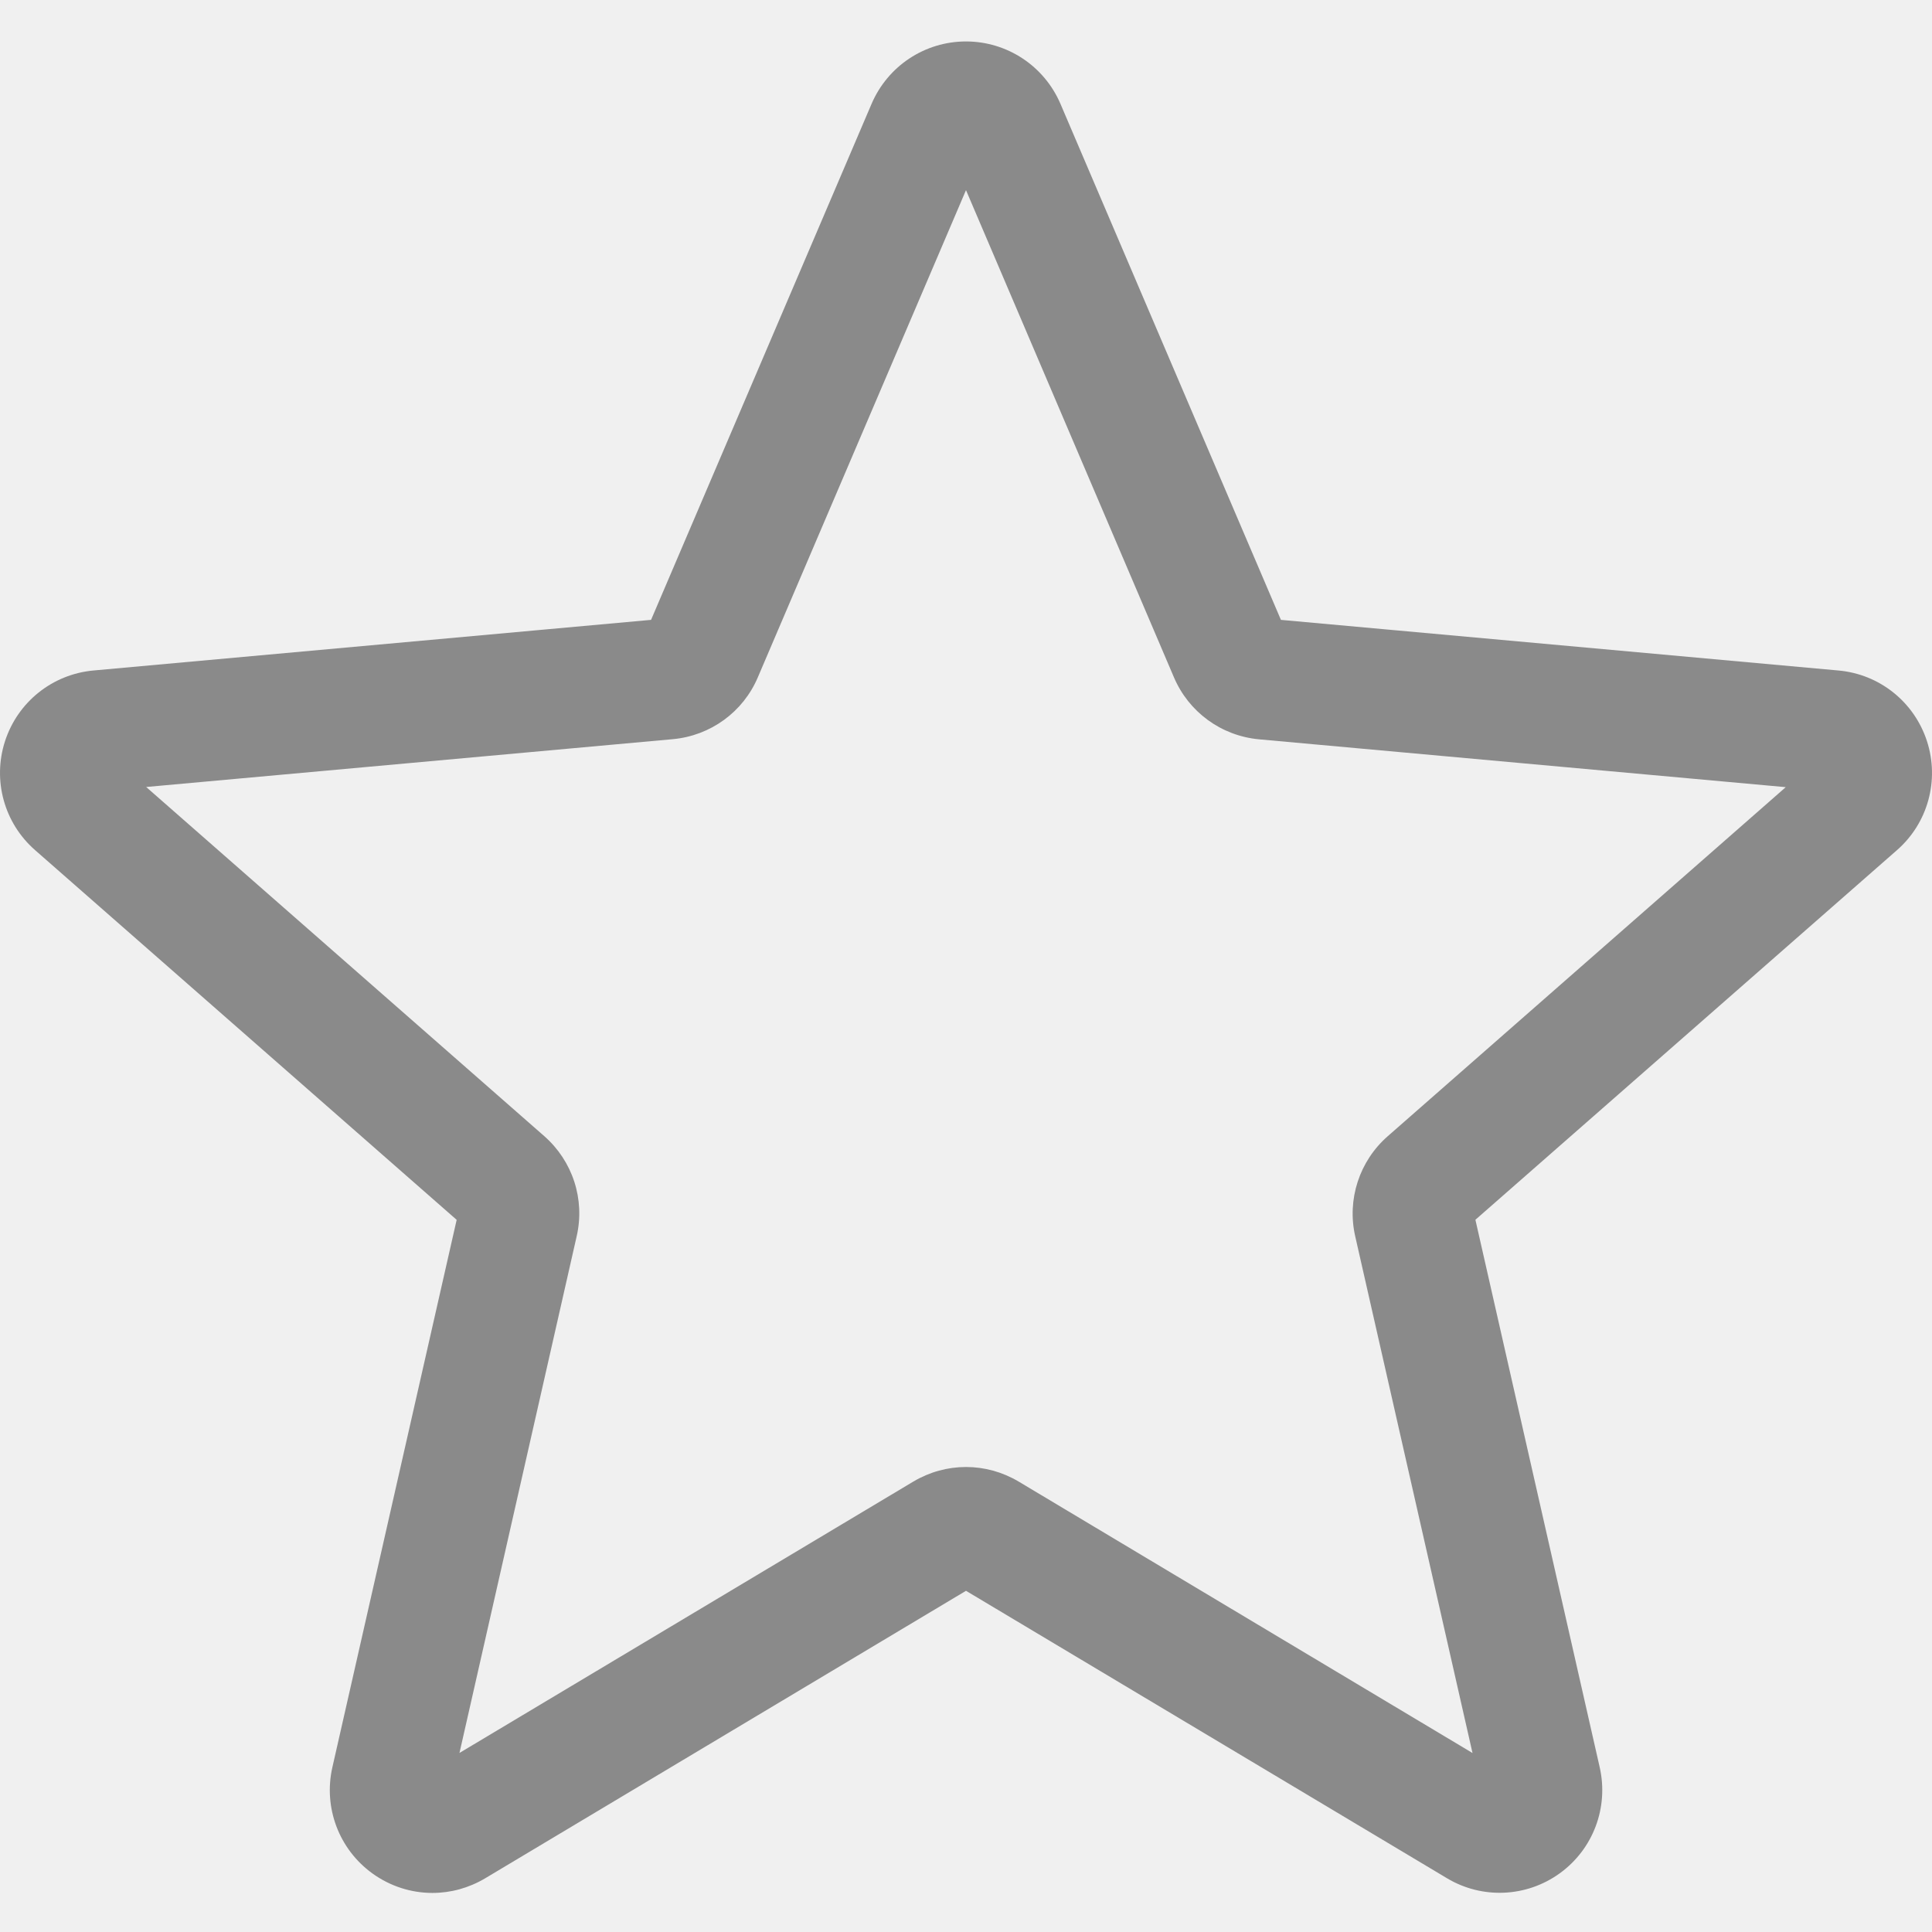
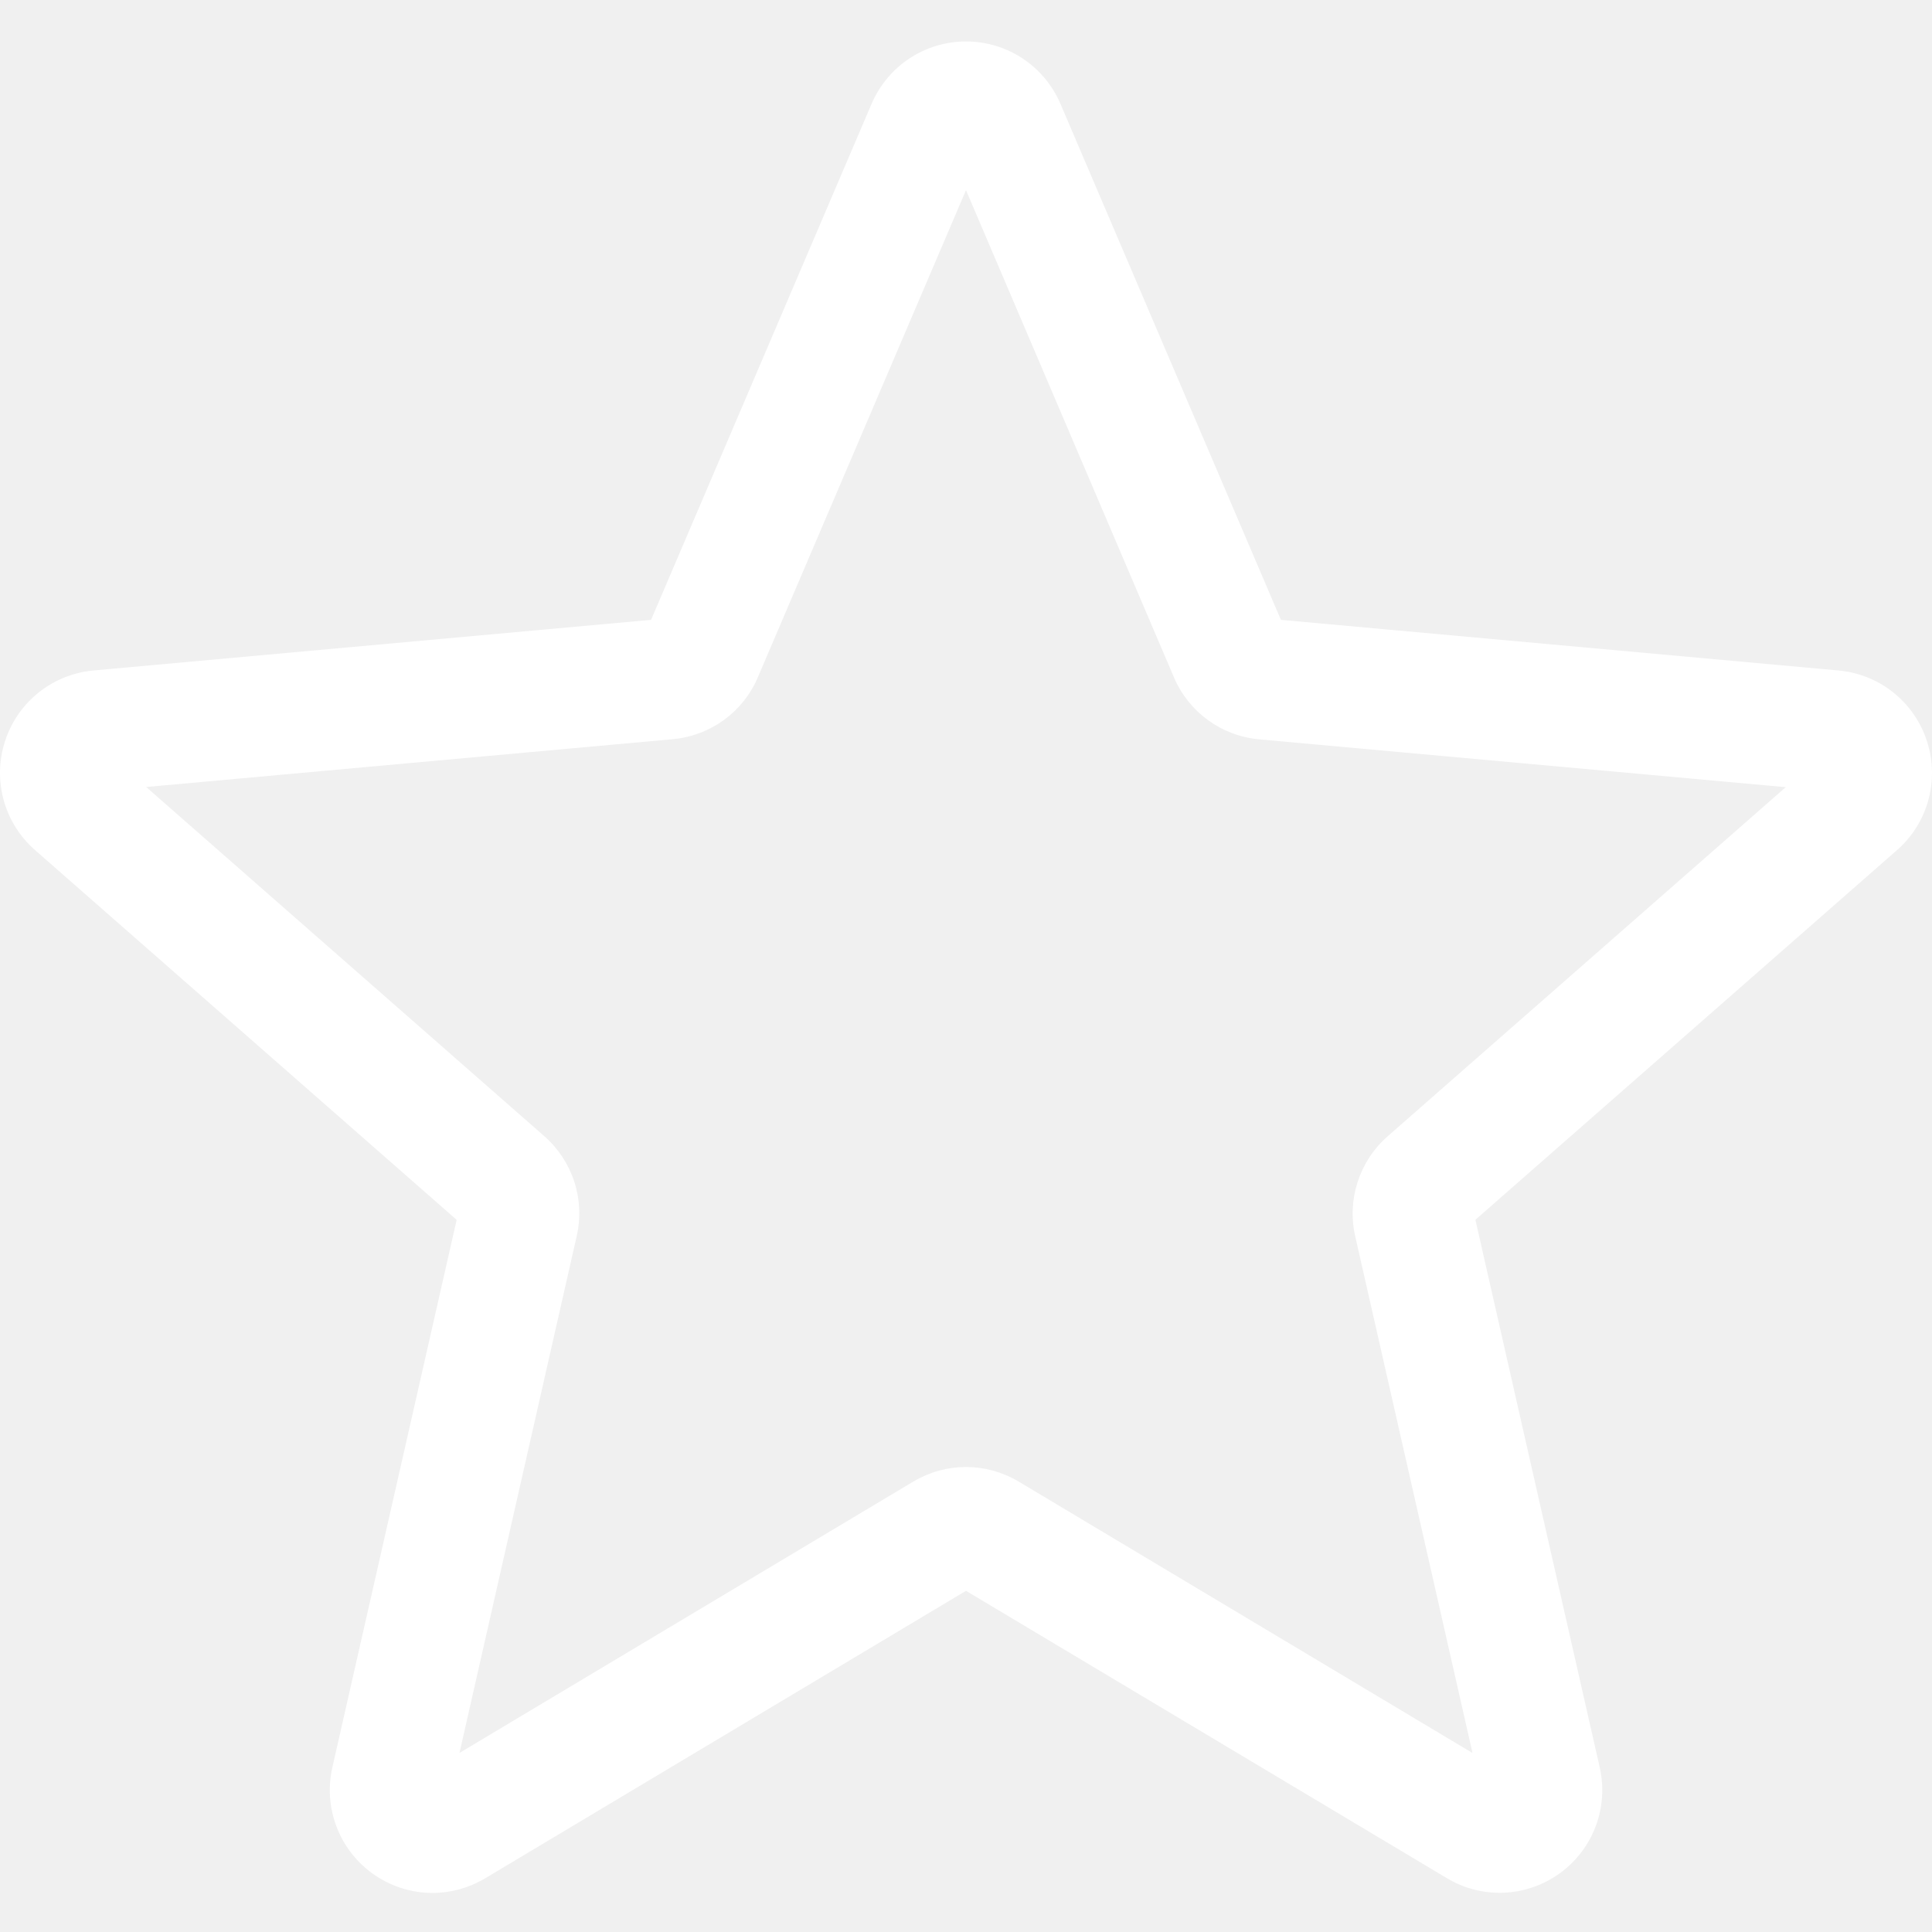
<svg xmlns="http://www.w3.org/2000/svg" height="512px" viewBox="0 -10 511.987 511" width="512px">
  <g>
-     <path d="m114.594 491.141c-5.609 0-11.18-1.75-15.934-5.188-8.855-6.418-12.992-17.449-10.582-28.094l32.938-145.09-111.703-97.961c-8.211-7.168-11.348-18.52-7.977-28.906 3.371-10.367 12.543-17.707 23.402-18.711l147.797-13.418 58.434-136.746c4.309-10.047 14.121-16.535 25.023-16.535 10.902 0 20.715 6.488 25.023 16.512l58.434 136.77 147.773 13.418c10.883.98 20.055 8.344 23.426 18.711 3.371 10.367.254 21.738-7.957 28.906l-111.703 97.941 32.938 145.086c2.414 10.668-1.727 21.699-10.578 28.098-8.832 6.398-20.609 6.891-29.91 1.301l-127.445-76.16-127.445 76.203c-4.309 2.559-9.109 3.863-13.953 3.863zm141.398-112.875c4.844 0 9.641 1.301 13.953 3.859l120.277 71.938-31.086-136.941c-2.219-9.746 1.09-19.922 8.621-26.516l105.473-92.5-139.543-12.672c-10.047-.918-18.688-7.234-22.613-16.492l-55.082-129.047-55.148 129.066c-3.883 9.195-12.523 15.512-22.547 16.43l-139.562 12.672 105.469 92.5c7.555 6.613 10.859 16.77 8.621 26.539l-31.062 136.938 120.277-71.914c4.309-2.559 9.109-3.859 13.953-3.859zm-84.586-221.848s0 .023-.023.043zm169.129-.062.023.043c0-.023 0-.023-.023-.043zm0 0" data-original="#000000" class="active-path" data-old_color="#000000" fill="#8A8A8A" />
+     <path d="m114.594 491.141c-5.609 0-11.18-1.75-15.934-5.188-8.855-6.418-12.992-17.449-10.582-28.094l32.938-145.09-111.703-97.961c-8.211-7.168-11.348-18.52-7.977-28.906 3.371-10.367 12.543-17.707 23.402-18.711l147.797-13.418 58.434-136.746c4.309-10.047 14.121-16.535 25.023-16.535 10.902 0 20.715 6.488 25.023 16.512l58.434 136.77 147.773 13.418c10.883.98 20.055 8.344 23.426 18.711 3.371 10.367.254 21.738-7.957 28.906l-111.703 97.941 32.938 145.086c2.414 10.668-1.727 21.699-10.578 28.098-8.832 6.398-20.609 6.891-29.91 1.301l-127.445-76.16-127.445 76.203c-4.309 2.559-9.109 3.863-13.953 3.863zm141.398-112.875c4.844 0 9.641 1.301 13.953 3.859l120.277 71.938-31.086-136.941c-2.219-9.746 1.09-19.922 8.621-26.516l105.473-92.5-139.543-12.672c-10.047-.918-18.688-7.234-22.613-16.492l-55.082-129.047-55.148 129.066c-3.883 9.195-12.523 15.512-22.547 16.43l-139.562 12.672 105.469 92.5c7.555 6.613 10.859 16.77 8.621 26.539l-31.062 136.938 120.277-71.914c4.309-2.559 9.109-3.859 13.953-3.859zm-84.586-221.848s0 .023-.023.043zm169.129-.062.023.043c0-.023 0-.023-.023-.043zm0 0" data-original="#000000" class="active-path" data-old_color="#000000" fill="#FFFFFF" />
  </g>
</svg>
